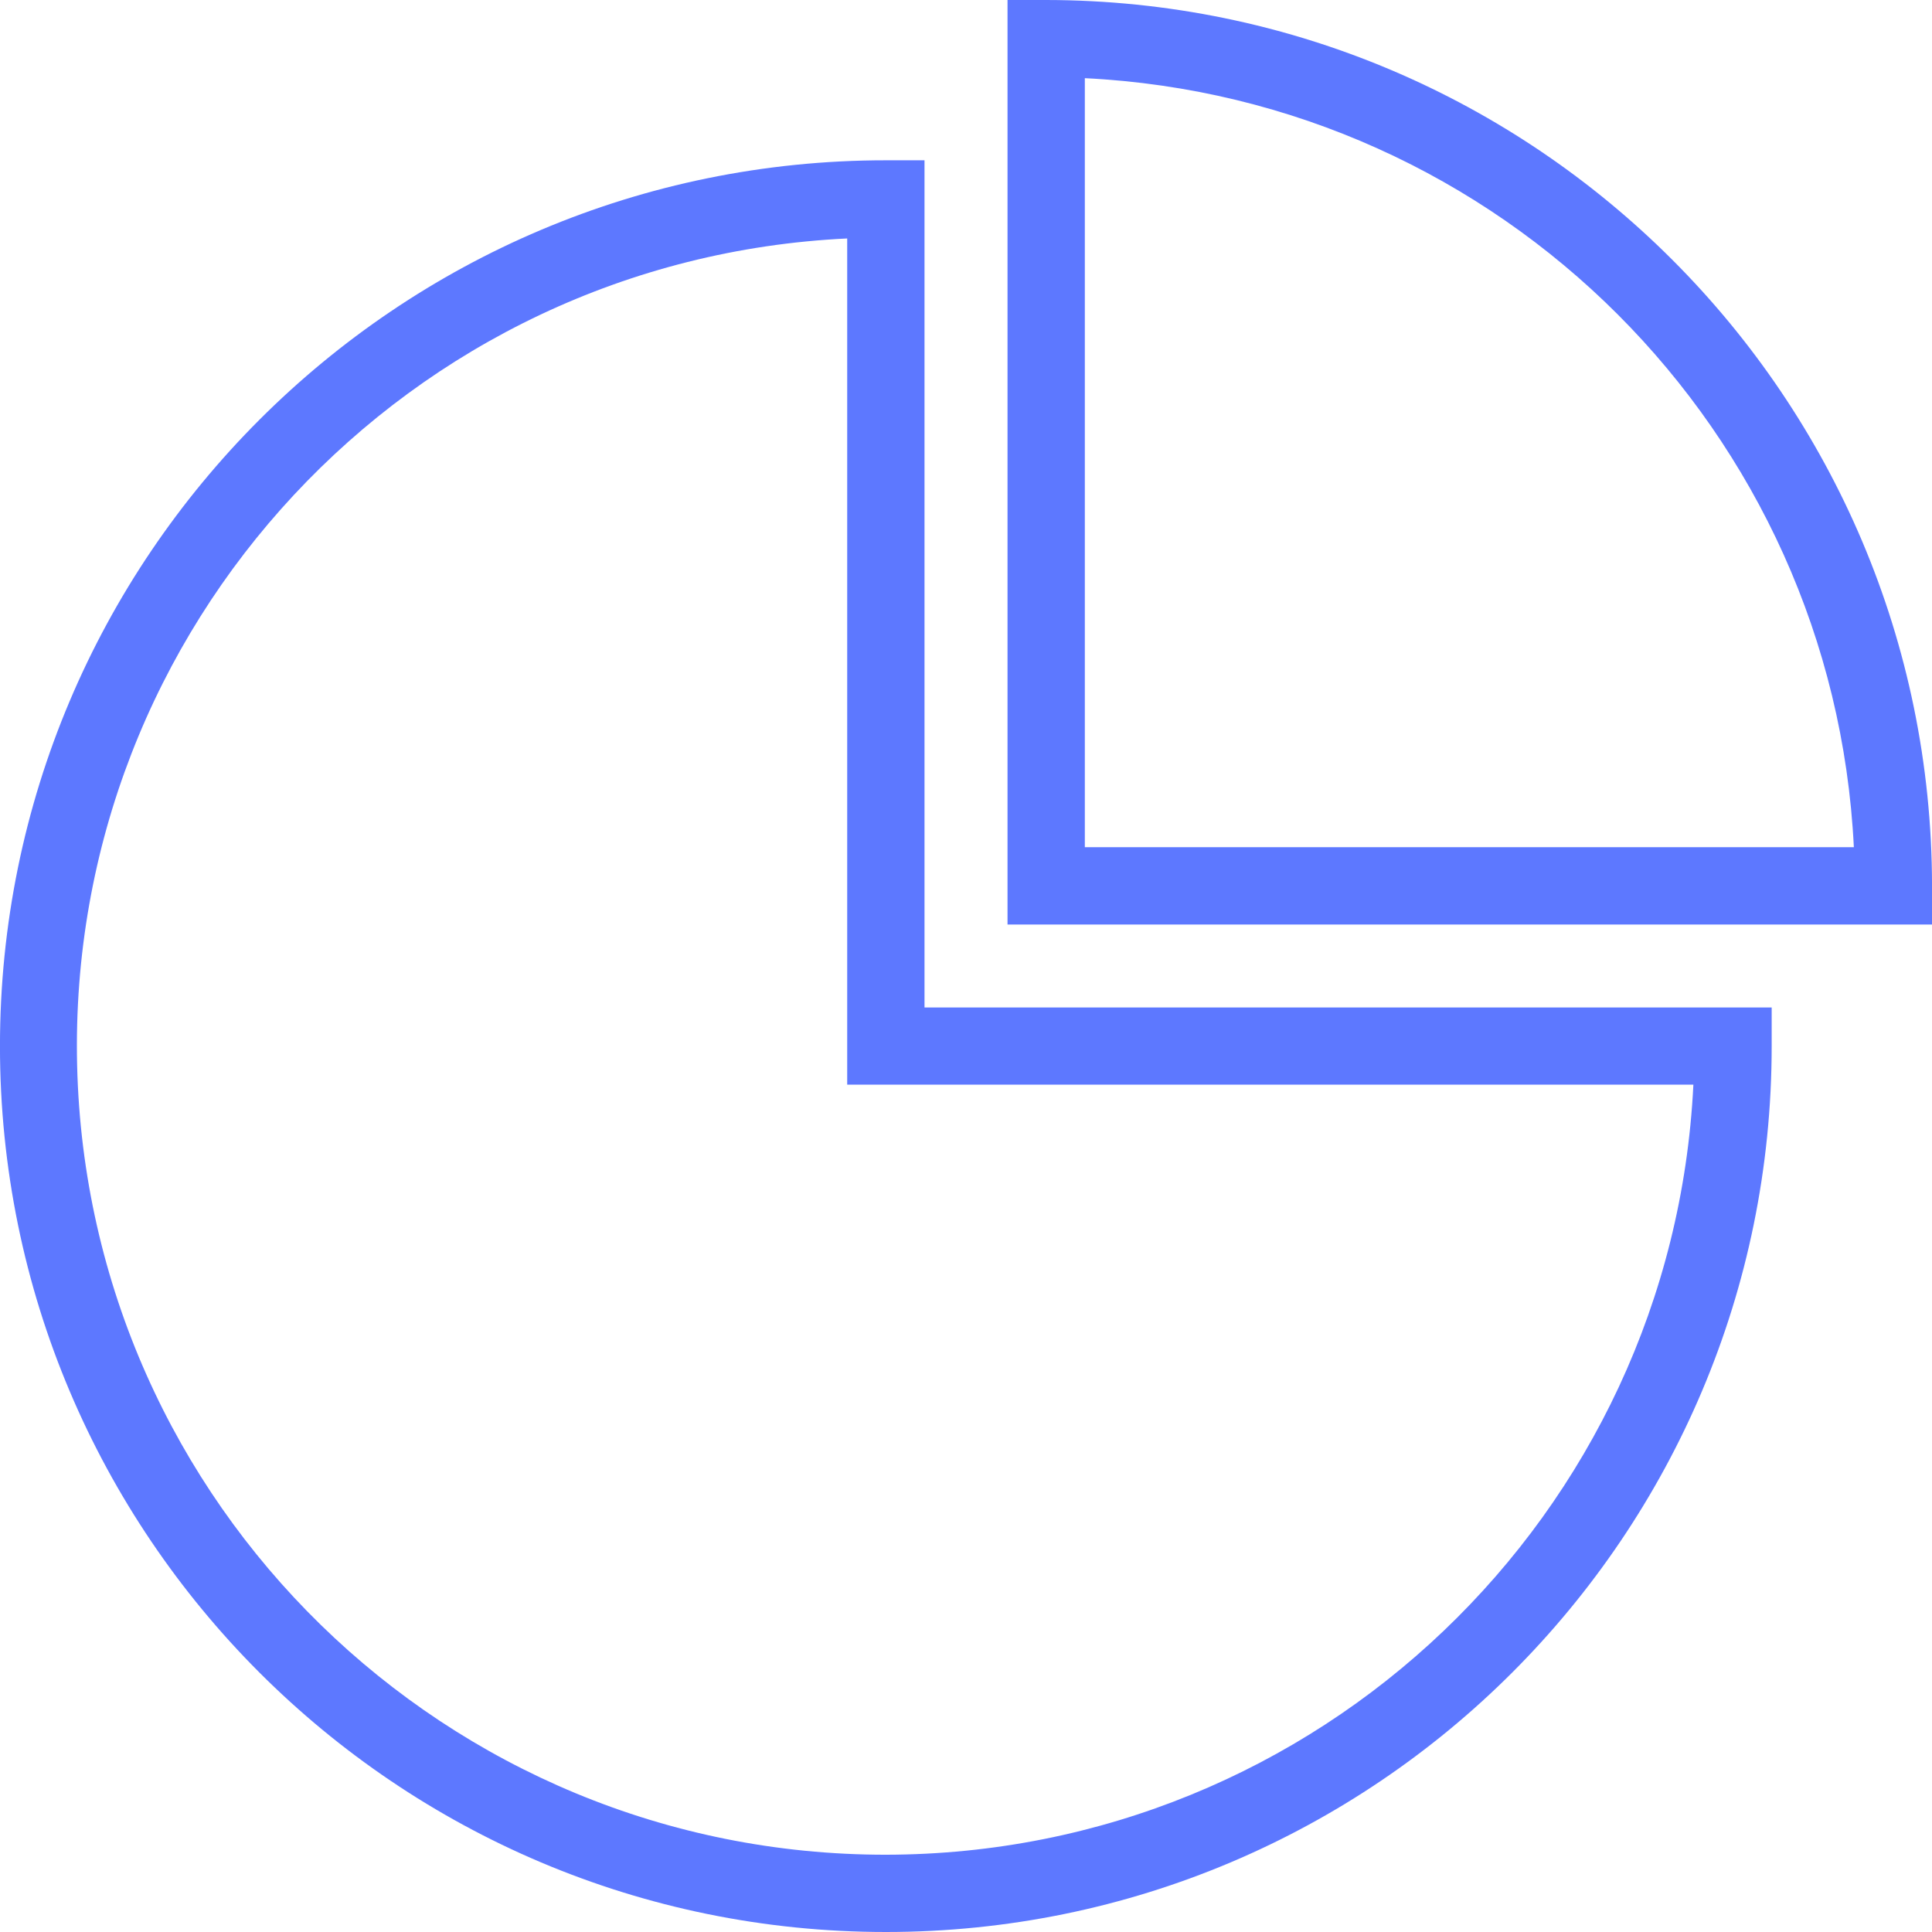
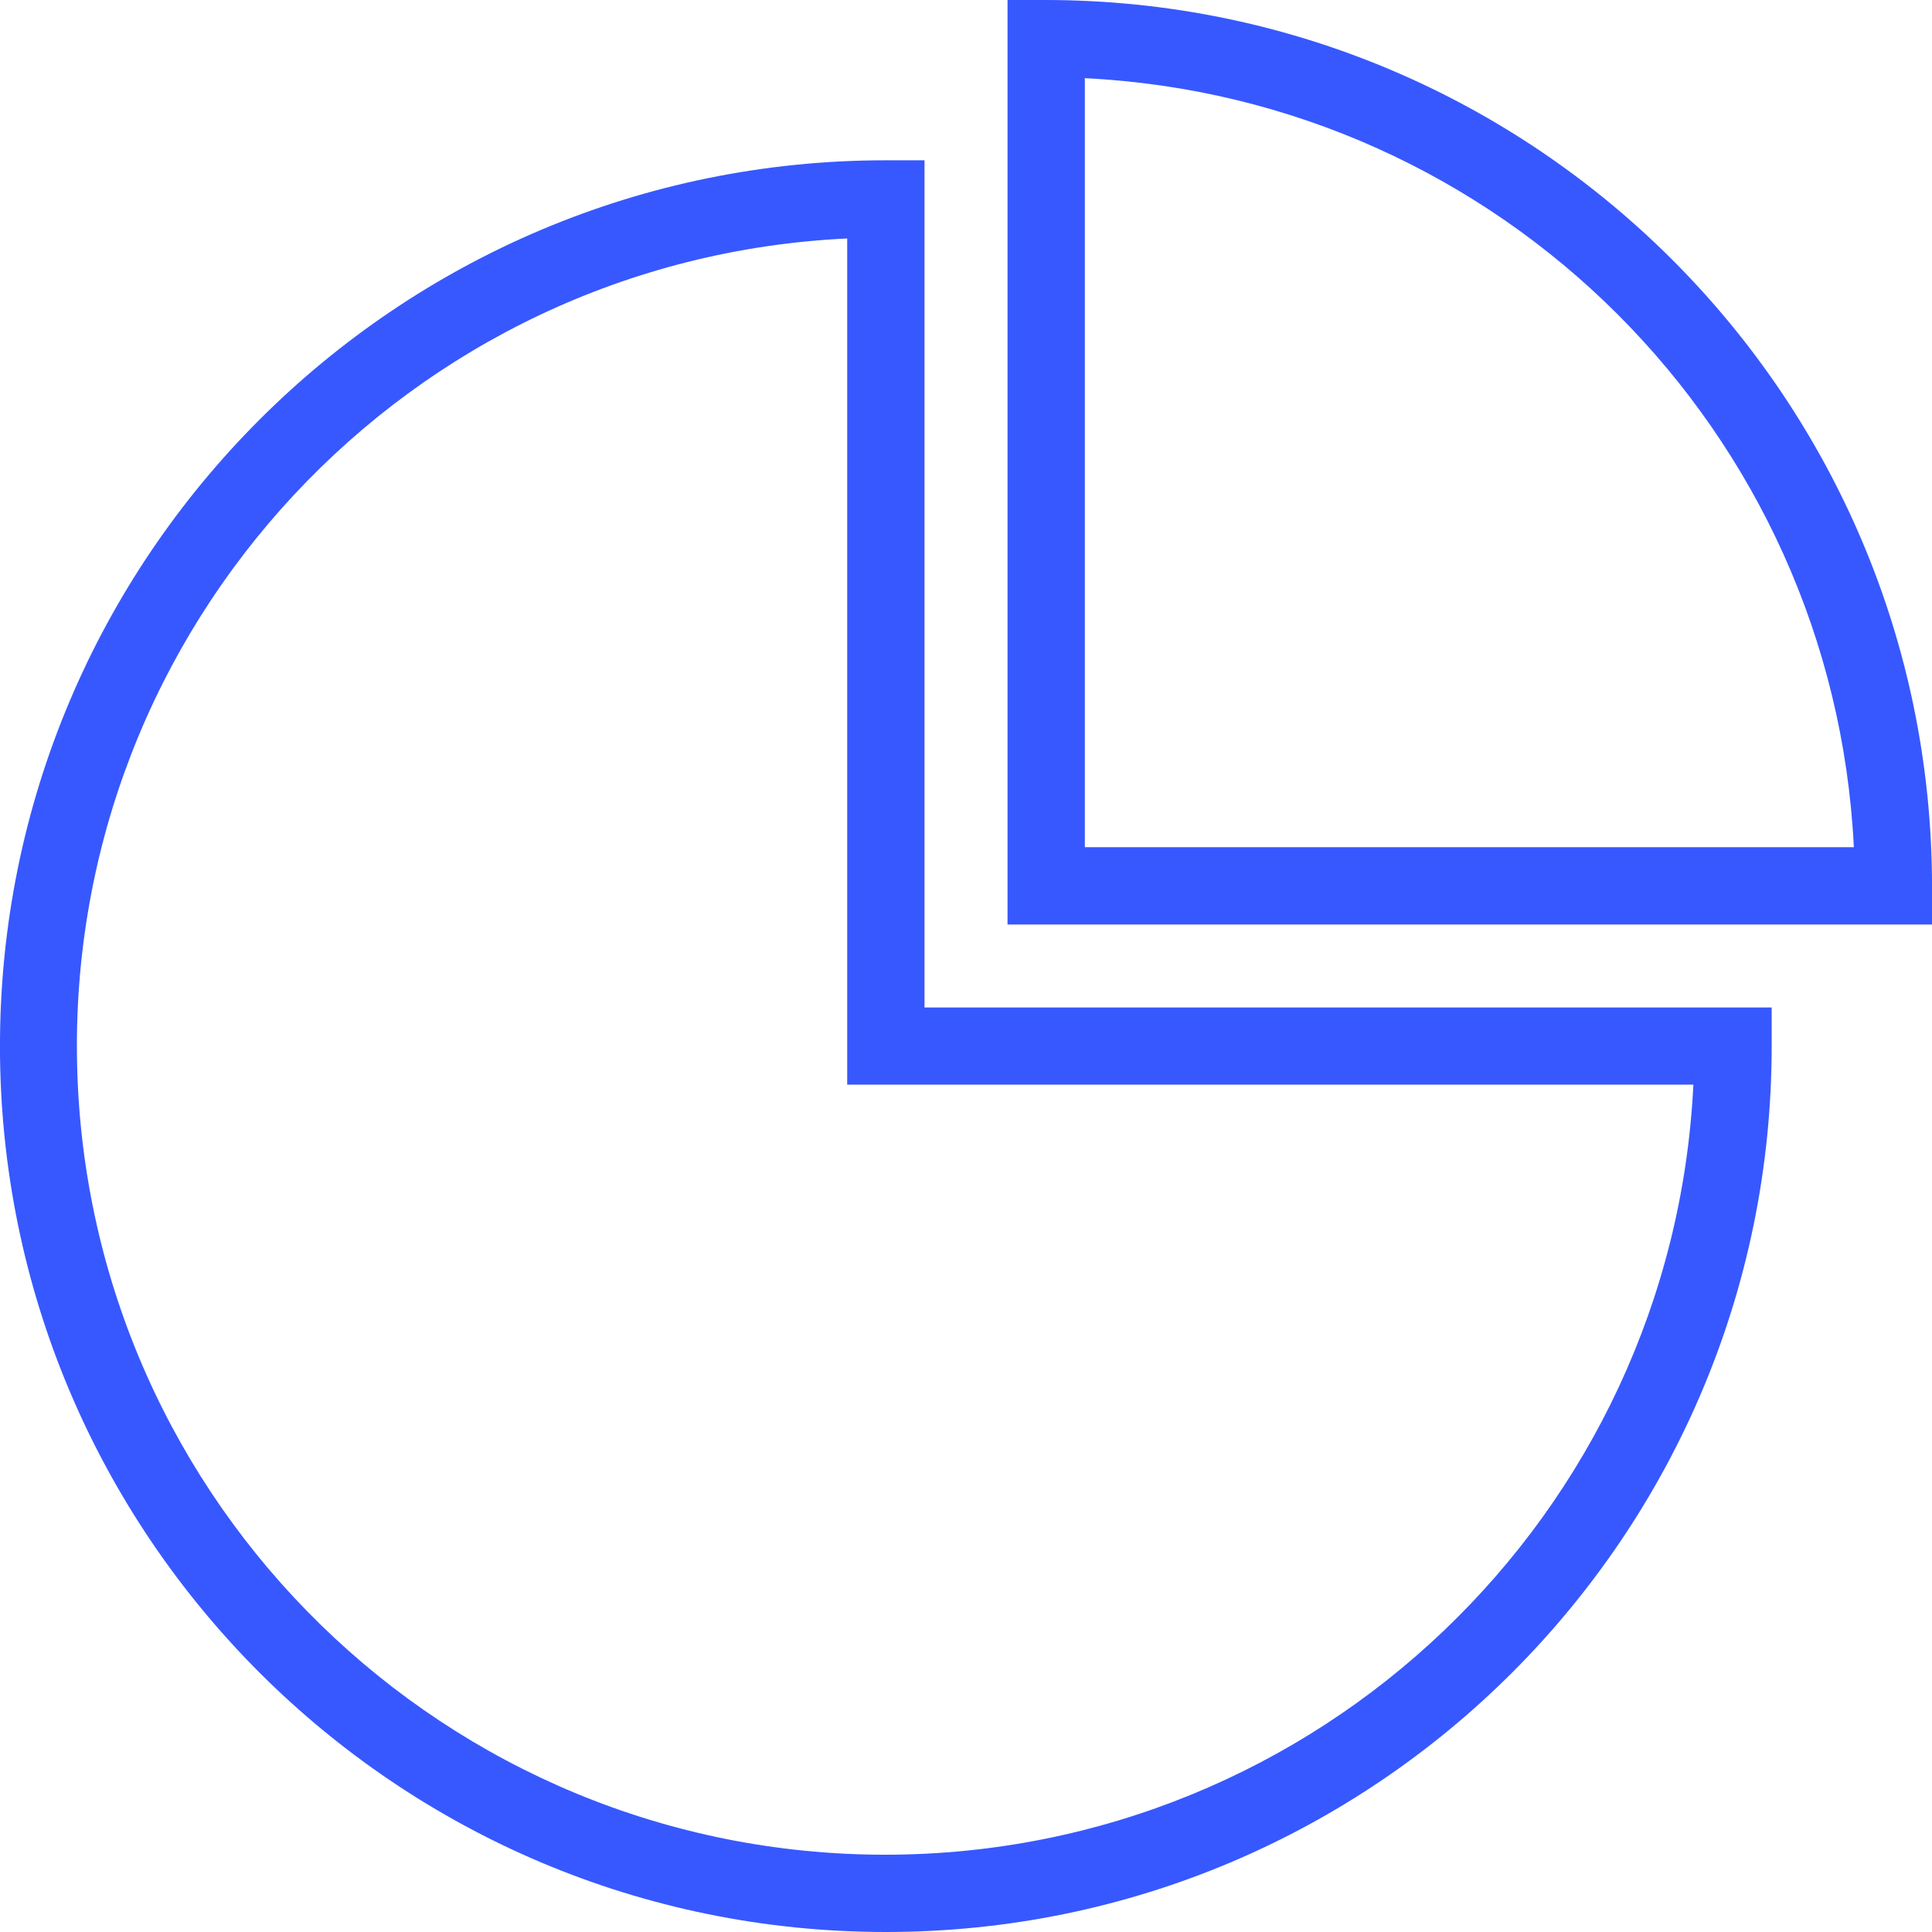
<svg xmlns="http://www.w3.org/2000/svg" id="_101-pie-chart" data-name="101-pie-chart" width="63.93" height="63.93" viewBox="0 0 63.93 63.93">
  <g id="Group_1237" data-name="Group 1237" transform="translate(0 5.304)">
    <g id="Group_1236" data-name="Group 1236">
-       <path id="Path_1444" data-name="Path 1444" d="M30.592,68.88V40.846H29.313A29.313,29.313,0,1,0,58.625,70.159V68.88H30.592ZM29.313,96.915a26.756,26.756,0,0,1-1.279-53.482v28h28A26.789,26.789,0,0,1,29.313,96.915Z" transform="translate(0 -40.846)" fill="#5d78ff" />
+       <path id="Path_1444" data-name="Path 1444" d="M30.592,68.88V40.846H29.313A29.313,29.313,0,1,0,58.625,70.159V68.88H30.592ZM29.313,96.915a26.756,26.756,0,0,1-1.279-53.482v28h28A26.789,26.789,0,0,1,29.313,96.915Z" transform="translate(0 -40.846)" fill="#3758FF" />
    </g>
  </g>
  <g id="Group_1239" data-name="Group 1239" transform="translate(33.339)">
    <g id="Group_1238" data-name="Group 1238">
-       <path id="Path_1445" data-name="Path 1445" d="M258.01,0h-1.279V30.592h30.592V29.313A29.346,29.346,0,0,0,258.01,0Zm1.279,28.034V2.587a26.794,26.794,0,0,1,25.447,25.447H259.288Z" transform="translate(-256.731)" fill="#5d78ff" />
+       <path id="Path_1445" data-name="Path 1445" d="M258.01,0h-1.279V30.592h30.592V29.313A29.346,29.346,0,0,0,258.01,0Zm1.279,28.034V2.587a26.794,26.794,0,0,1,25.447,25.447H259.288Z" transform="translate(-256.731)" fill="#3758FF" />
    </g>
  </g>
</svg>
